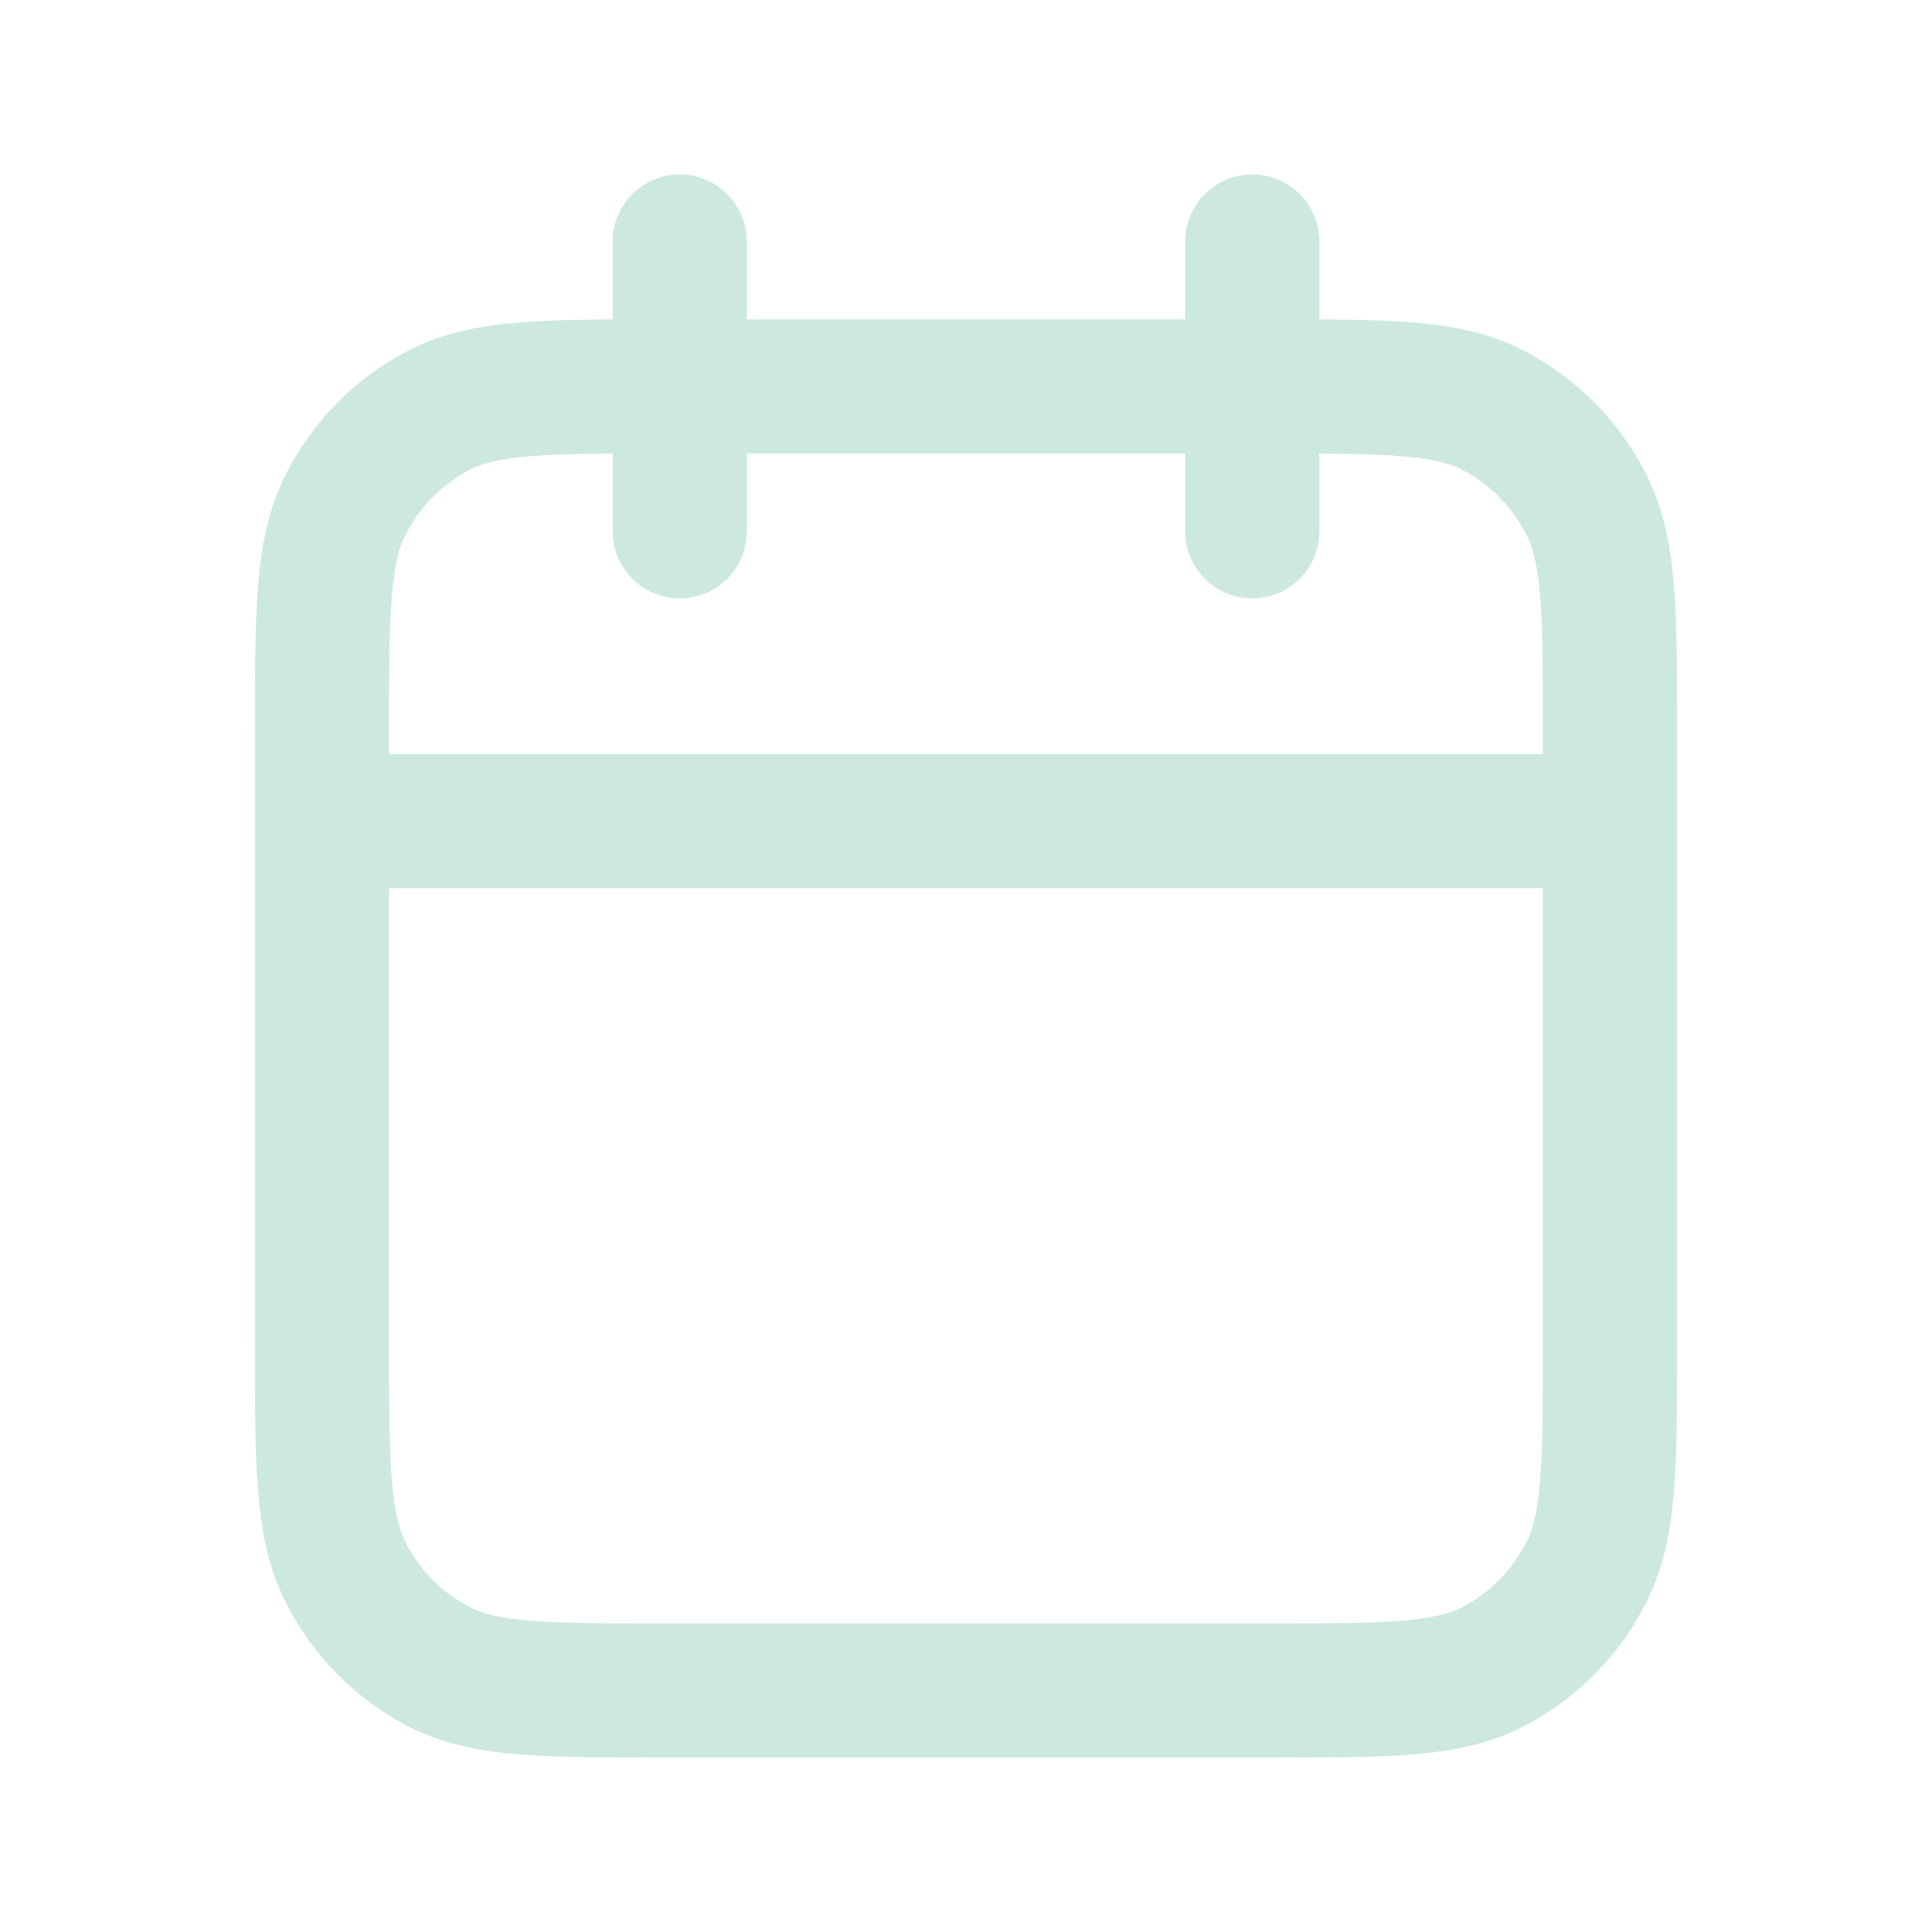
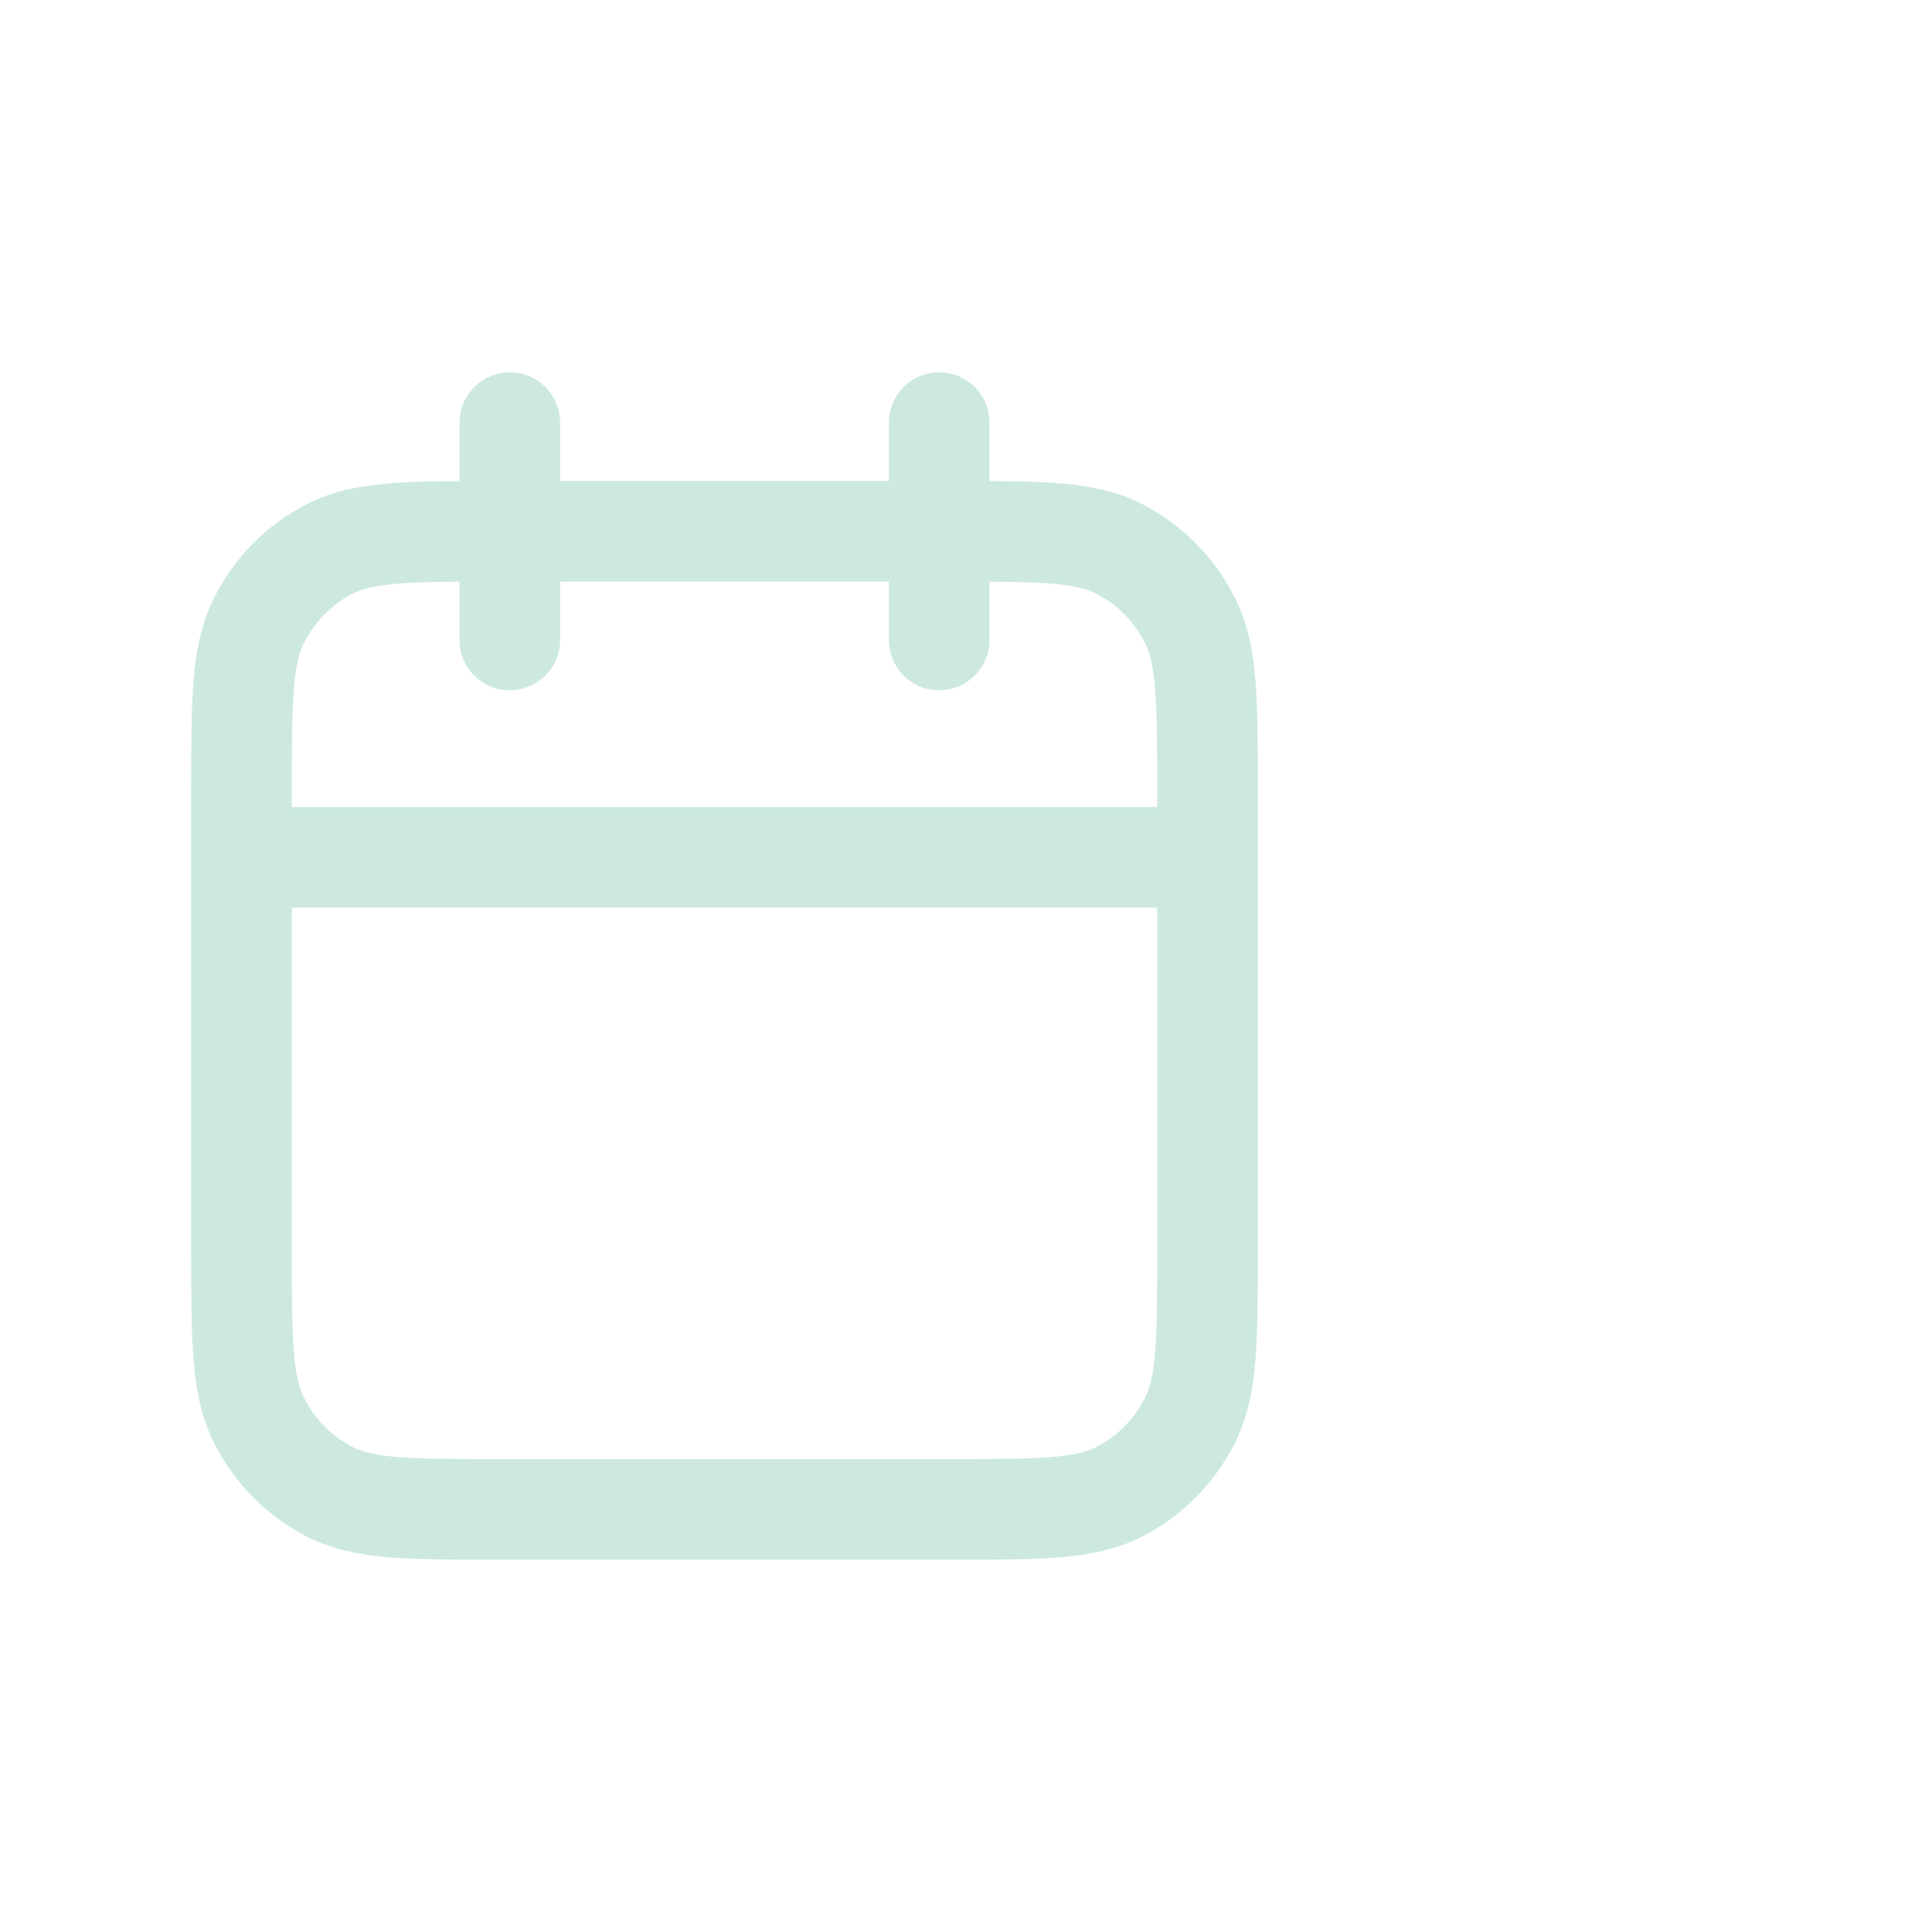
- <svg xmlns="http://www.w3.org/2000/svg" width="24" height="24" viewBox="0 0 24 24" fill="none">
+ <svg xmlns="http://www.w3.org/2000/svg" width="24" height="24" viewBox="0 0 32 24" fill="none">
  <path d="M20 10.2H4M15.556 3V6.6M8.444 3V6.6M8.267 21H15.733C17.227 21 17.974 21 18.544 20.706C19.046 20.447 19.454 20.034 19.709 19.526C20 18.948 20 18.192 20 16.68V9.12C20 7.608 20 6.852 19.709 6.274C19.454 5.766 19.046 5.353 18.544 5.094C17.974 4.8 17.227 4.8 15.733 4.8H8.267C6.773 4.8 6.026 4.8 5.456 5.094C4.954 5.353 4.546 5.766 4.291 6.274C4 6.852 4 7.608 4 9.12V16.68C4 18.192 4 18.948 4.291 19.526C4.546 20.034 4.954 20.447 5.456 20.706C6.026 21 6.773 21 8.267 21Z" stroke="#CDE9DF" stroke-width="1.667" stroke-linecap="round" stroke-linejoin="round" />
</svg>
